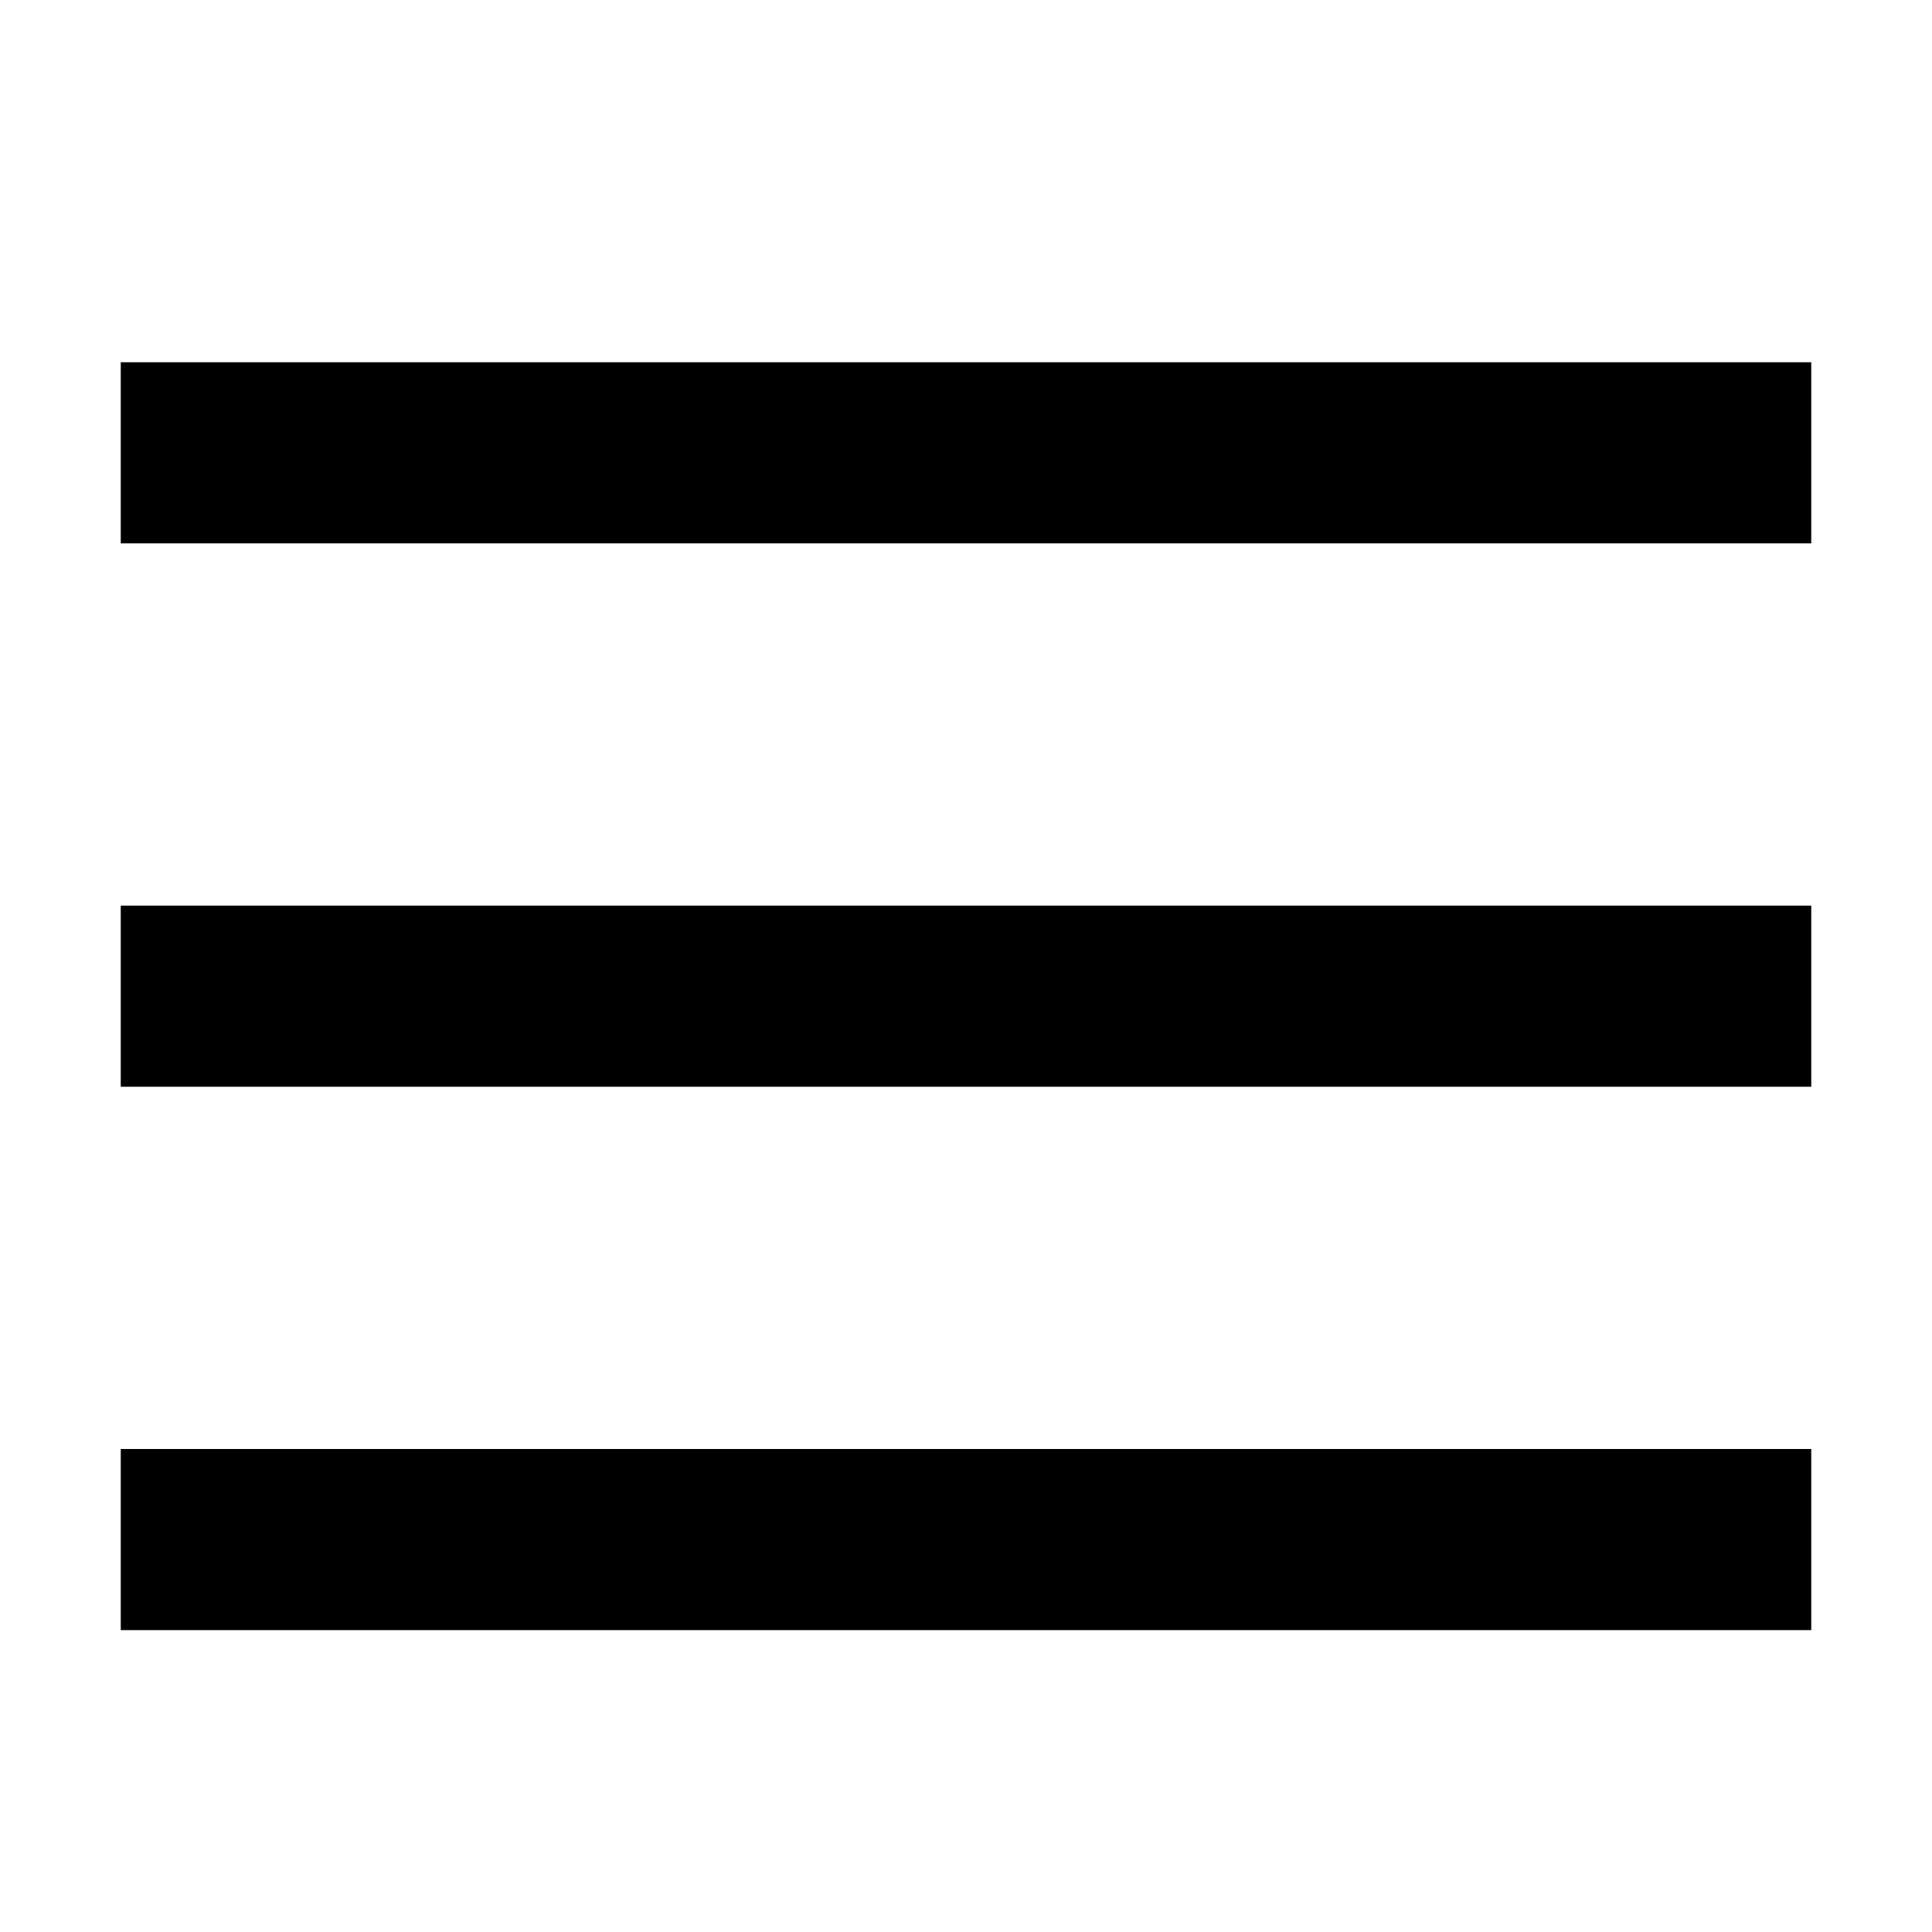
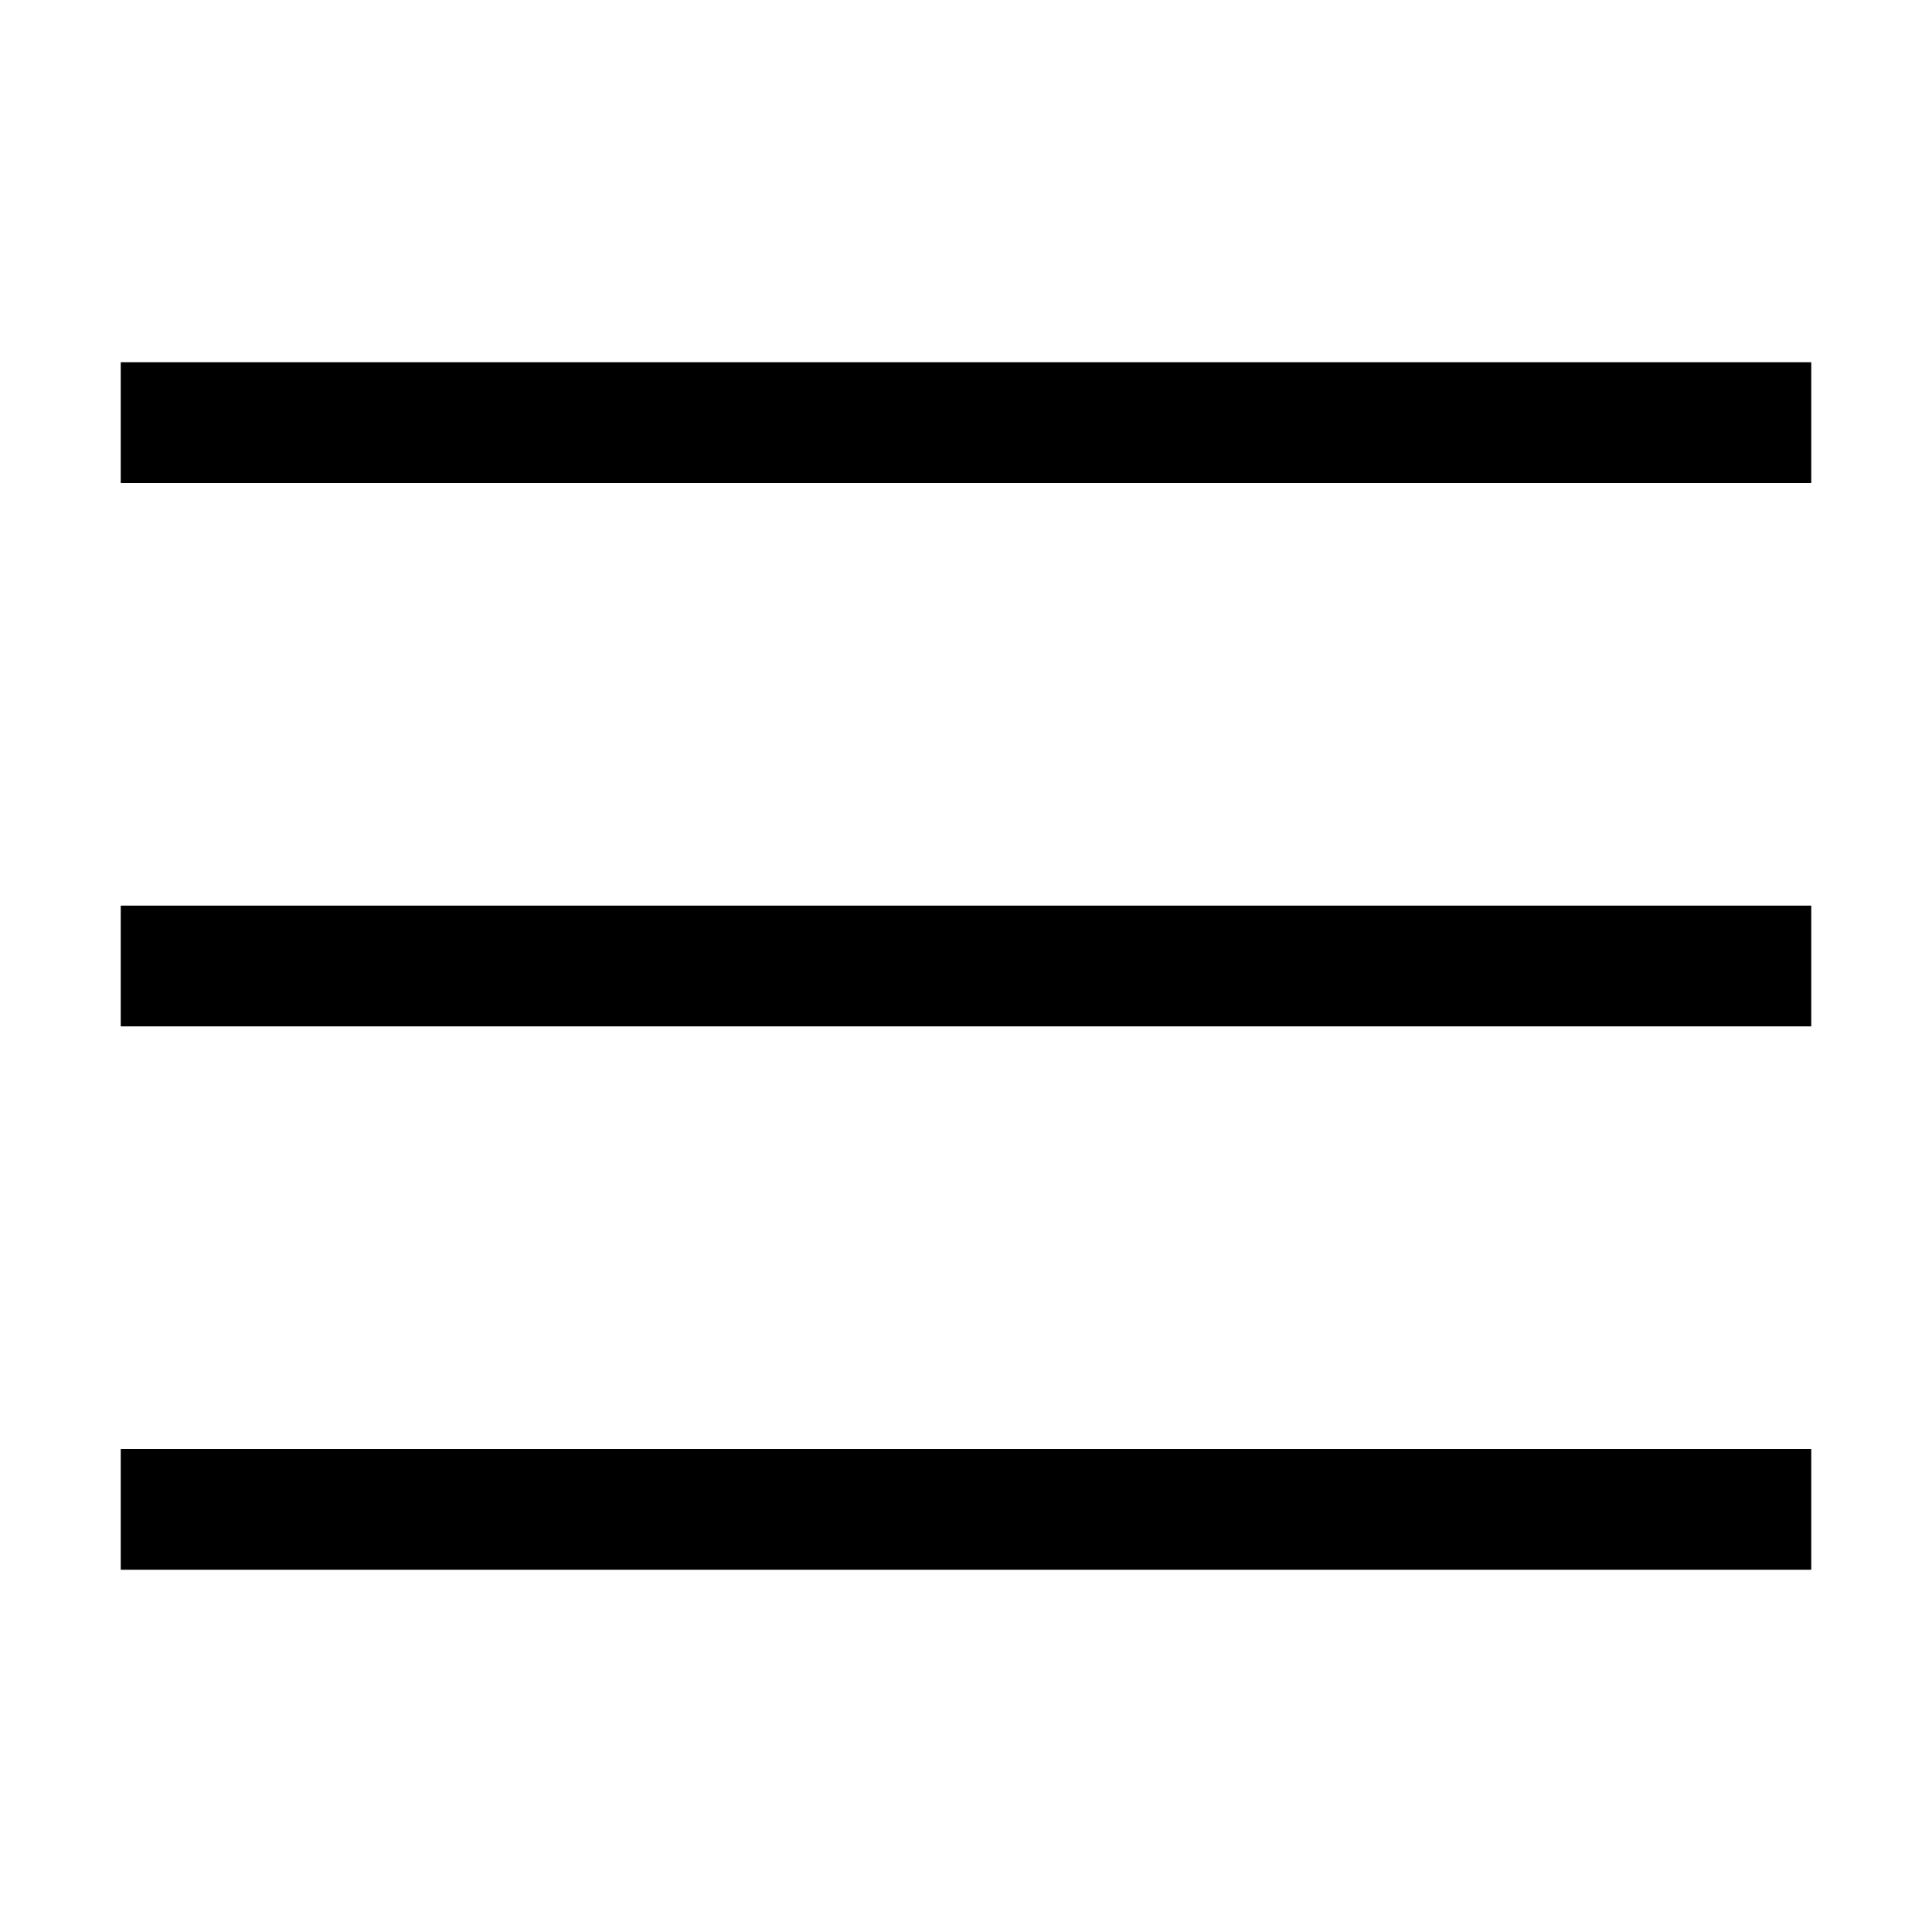
<svg xmlns="http://www.w3.org/2000/svg" aria-hidden="true" role="img" class="icon" width="32" height="32" viewBox="0 0 32 32">
-   <rect class="menu-rows-1" width="28" height="3" x="2" y="6" />
-   <rect class="menu-rows-2" width="28" height="3" x="2" y="15" />
-   <rect class="menu-rows-3" width="28" height="3" x="2" y="24" />
+   <rect class="menu-rows-1" width="28" height="2" x="2" y="6" />
+   <rect class="menu-rows-2" width="28" height="2" x="2" y="15" />
+   <rect class="menu-rows-3" width="28" height="2" x="2" y="24" />
</svg>
